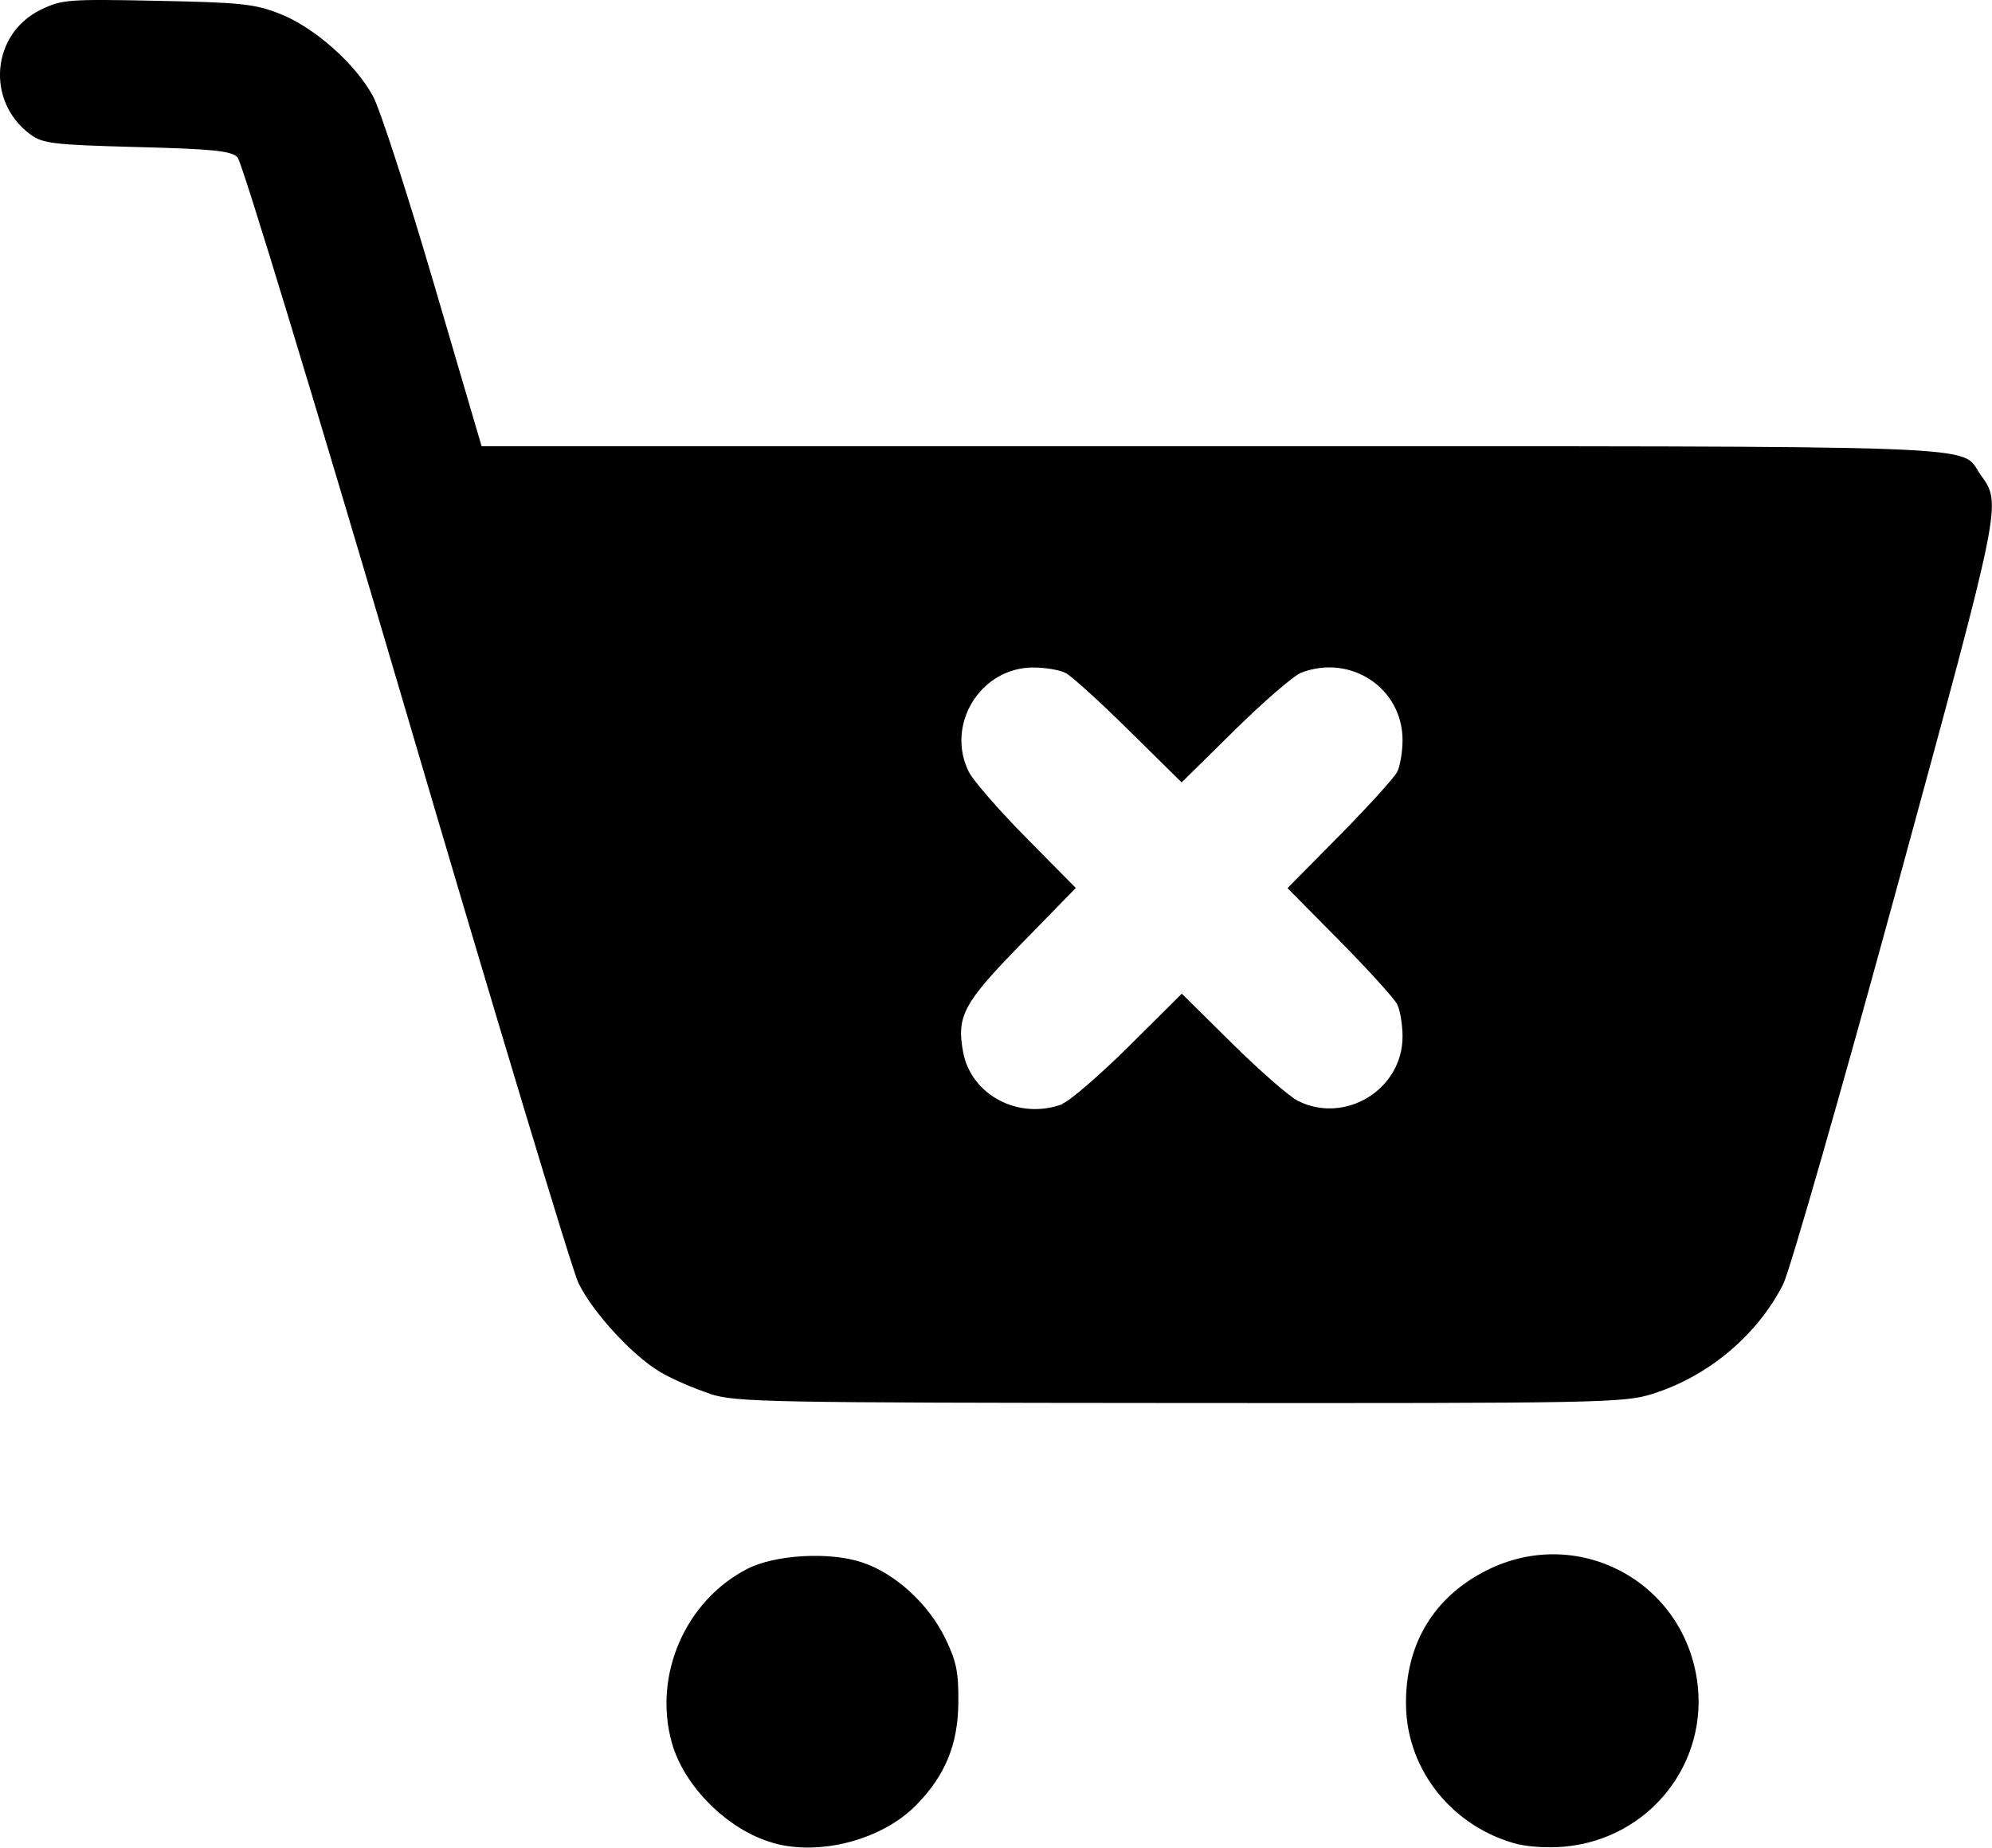
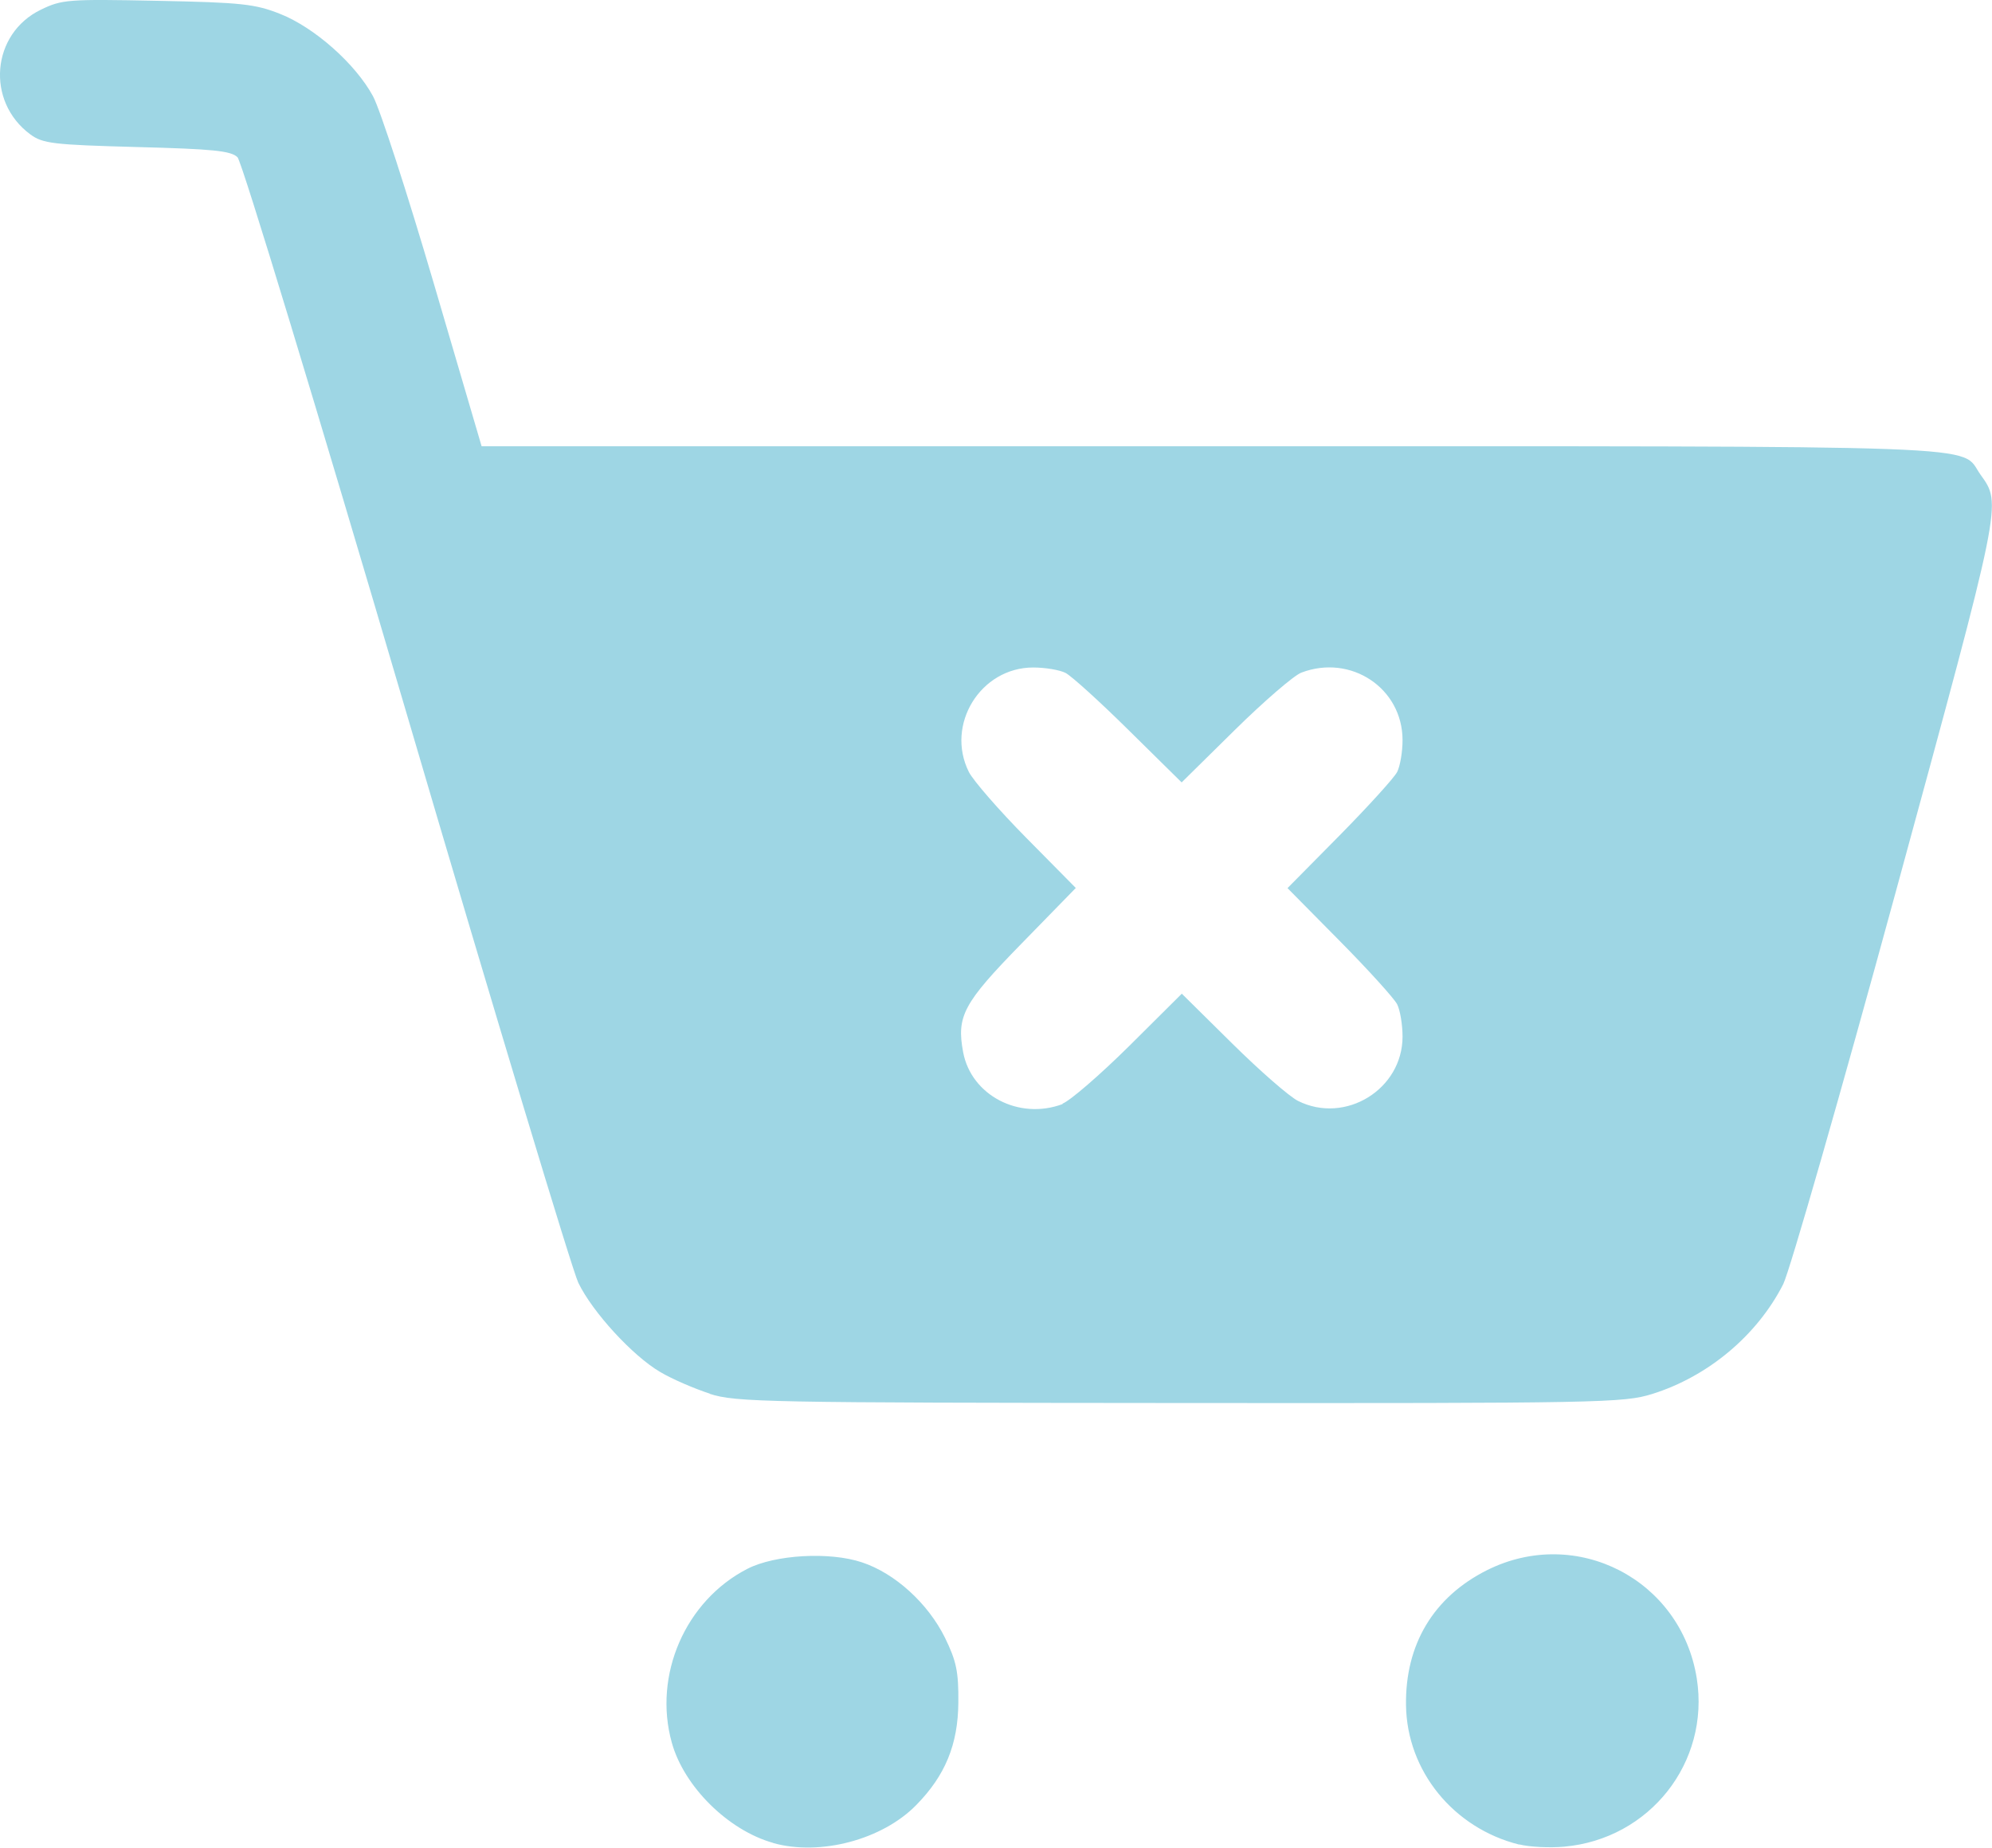
<svg xmlns="http://www.w3.org/2000/svg" width="50" height="46.365" viewBox="0 0 13.229 12.267" version="1.1" id="svg5">
  <defs id="defs2" />
  <g id="layer1" transform="translate(-100.7096,-77.24474)">
-     <path style="fill:#000000;stroke-width:0.033" d="m 105.844,89.482 c -0.299,-0.084 -0.592,-0.374 -0.673,-0.666 -0.125,-0.449 0.091,-0.943 0.502,-1.154 0.184,-0.094 0.545,-0.115 0.761,-0.043 0.22,0.073 0.438,0.272 0.551,0.5 0.076,0.156 0.091,0.226 0.089,0.431 -0.002,0.278 -0.087,0.485 -0.28,0.681 -0.225,0.23 -0.638,0.339 -0.949,0.252 z m 4.954,0.011 c -0.436,-0.109 -0.745,-0.489 -0.751,-0.925 -0.006,-0.404 0.183,-0.719 0.538,-0.897 0.594,-0.297 1.289,0.062 1.393,0.719 0.088,0.558 -0.313,1.066 -0.88,1.117 -0.097,0.009 -0.232,0.002 -0.299,-0.015 z m -5.374,-2.994 c -0.102,-0.033 -0.251,-0.097 -0.33,-0.144 -0.183,-0.107 -0.45,-0.398 -0.544,-0.593 -0.04,-0.083 -0.554,-1.786 -1.142,-3.786 -0.588,-1.999 -1.092,-3.659 -1.121,-3.687 -0.043,-0.043 -0.163,-0.055 -0.668,-0.068 -0.557,-0.015 -0.625,-0.023 -0.708,-0.084 -0.297,-0.219 -0.259,-0.669 0.07,-0.828 0.14,-0.068 0.181,-0.071 0.775,-0.059 0.556,0.011 0.648,0.021 0.814,0.087 0.228,0.09 0.501,0.332 0.617,0.547 0.047,0.087 0.228,0.645 0.403,1.241 l 0.318,1.083 h 4.851 c 5.308,0 4.96,-0.013 5.103,0.188 0.142,0.199 0.149,0.162 -0.562,2.769 -0.368,1.348 -0.705,2.521 -0.748,2.607 -0.173,0.34 -0.499,0.613 -0.87,0.729 -0.189,0.059 -0.342,0.062 -3.136,0.06 -2.75,-0.002 -2.949,-0.005 -3.123,-0.061 z m 2.342,-1.926 c 0.05,-0.019 0.249,-0.191 0.442,-0.382 l 0.35,-0.348 0.334,0.33 c 0.184,0.182 0.381,0.354 0.438,0.382 0.314,0.157 0.694,-0.077 0.694,-0.427 0,-0.079 -0.016,-0.176 -0.036,-0.215 -0.02,-0.039 -0.192,-0.229 -0.382,-0.421 l -0.346,-0.35 0.346,-0.35 c 0.19,-0.193 0.362,-0.382 0.382,-0.421 0.02,-0.039 0.036,-0.134 0.036,-0.212 -2.5e-4,-0.345 -0.343,-0.573 -0.672,-0.448 -0.05,0.019 -0.249,0.191 -0.443,0.382 l -0.352,0.347 -0.35,-0.345 c -0.192,-0.19 -0.382,-0.362 -0.421,-0.382 -0.039,-0.02 -0.136,-0.036 -0.215,-0.036 -0.35,0 -0.584,0.38 -0.427,0.694 0.029,0.057 0.2,0.254 0.381,0.437 l 0.329,0.333 -0.362,0.371 c -0.385,0.394 -0.431,0.48 -0.386,0.72 0.054,0.286 0.371,0.452 0.66,0.344 z" id="path1069" />
+     <path style="fill:#9ed6e4;stroke-width:0.033" d="m 105.844,89.482 c -0.299,-0.084 -0.592,-0.374 -0.673,-0.666 -0.125,-0.449 0.091,-0.943 0.502,-1.154 0.184,-0.094 0.545,-0.115 0.761,-0.043 0.22,0.073 0.438,0.272 0.551,0.5 0.076,0.156 0.091,0.226 0.089,0.431 -0.002,0.278 -0.087,0.485 -0.28,0.681 -0.225,0.23 -0.638,0.339 -0.949,0.252 z m 4.954,0.011 c -0.436,-0.109 -0.745,-0.489 -0.751,-0.925 -0.006,-0.404 0.183,-0.719 0.538,-0.897 0.594,-0.297 1.289,0.062 1.393,0.719 0.088,0.558 -0.313,1.066 -0.88,1.117 -0.097,0.009 -0.232,0.002 -0.299,-0.015 z m -5.374,-2.994 c -0.102,-0.033 -0.251,-0.097 -0.33,-0.144 -0.183,-0.107 -0.45,-0.398 -0.544,-0.593 -0.04,-0.083 -0.554,-1.786 -1.142,-3.786 -0.588,-1.999 -1.092,-3.659 -1.121,-3.687 -0.043,-0.043 -0.163,-0.055 -0.668,-0.068 -0.557,-0.015 -0.625,-0.023 -0.708,-0.084 -0.297,-0.219 -0.259,-0.669 0.07,-0.828 0.14,-0.068 0.181,-0.071 0.775,-0.059 0.556,0.011 0.648,0.021 0.814,0.087 0.228,0.09 0.501,0.332 0.617,0.547 0.047,0.087 0.228,0.645 0.403,1.241 l 0.318,1.083 h 4.851 c 5.308,0 4.96,-0.013 5.103,0.188 0.142,0.199 0.149,0.162 -0.562,2.769 -0.368,1.348 -0.705,2.521 -0.748,2.607 -0.173,0.34 -0.499,0.613 -0.87,0.729 -0.189,0.059 -0.342,0.062 -3.136,0.06 -2.75,-0.002 -2.949,-0.005 -3.123,-0.061 z m 2.342,-1.926 c 0.05,-0.019 0.249,-0.191 0.442,-0.382 l 0.35,-0.348 0.334,0.33 c 0.184,0.182 0.381,0.354 0.438,0.382 0.314,0.157 0.694,-0.077 0.694,-0.427 0,-0.079 -0.016,-0.176 -0.036,-0.215 -0.02,-0.039 -0.192,-0.229 -0.382,-0.421 l -0.346,-0.35 0.346,-0.35 c 0.19,-0.193 0.362,-0.382 0.382,-0.421 0.02,-0.039 0.036,-0.134 0.036,-0.212 -2.5e-4,-0.345 -0.343,-0.573 -0.672,-0.448 -0.05,0.019 -0.249,0.191 -0.443,0.382 l -0.352,0.347 -0.35,-0.345 c -0.192,-0.19 -0.382,-0.362 -0.421,-0.382 -0.039,-0.02 -0.136,-0.036 -0.215,-0.036 -0.35,0 -0.584,0.38 -0.427,0.694 0.029,0.057 0.2,0.254 0.381,0.437 l 0.329,0.333 -0.362,0.371 c -0.385,0.394 -0.431,0.48 -0.386,0.72 0.054,0.286 0.371,0.452 0.66,0.344 z" id="path1069" />
  </g>
</svg>
